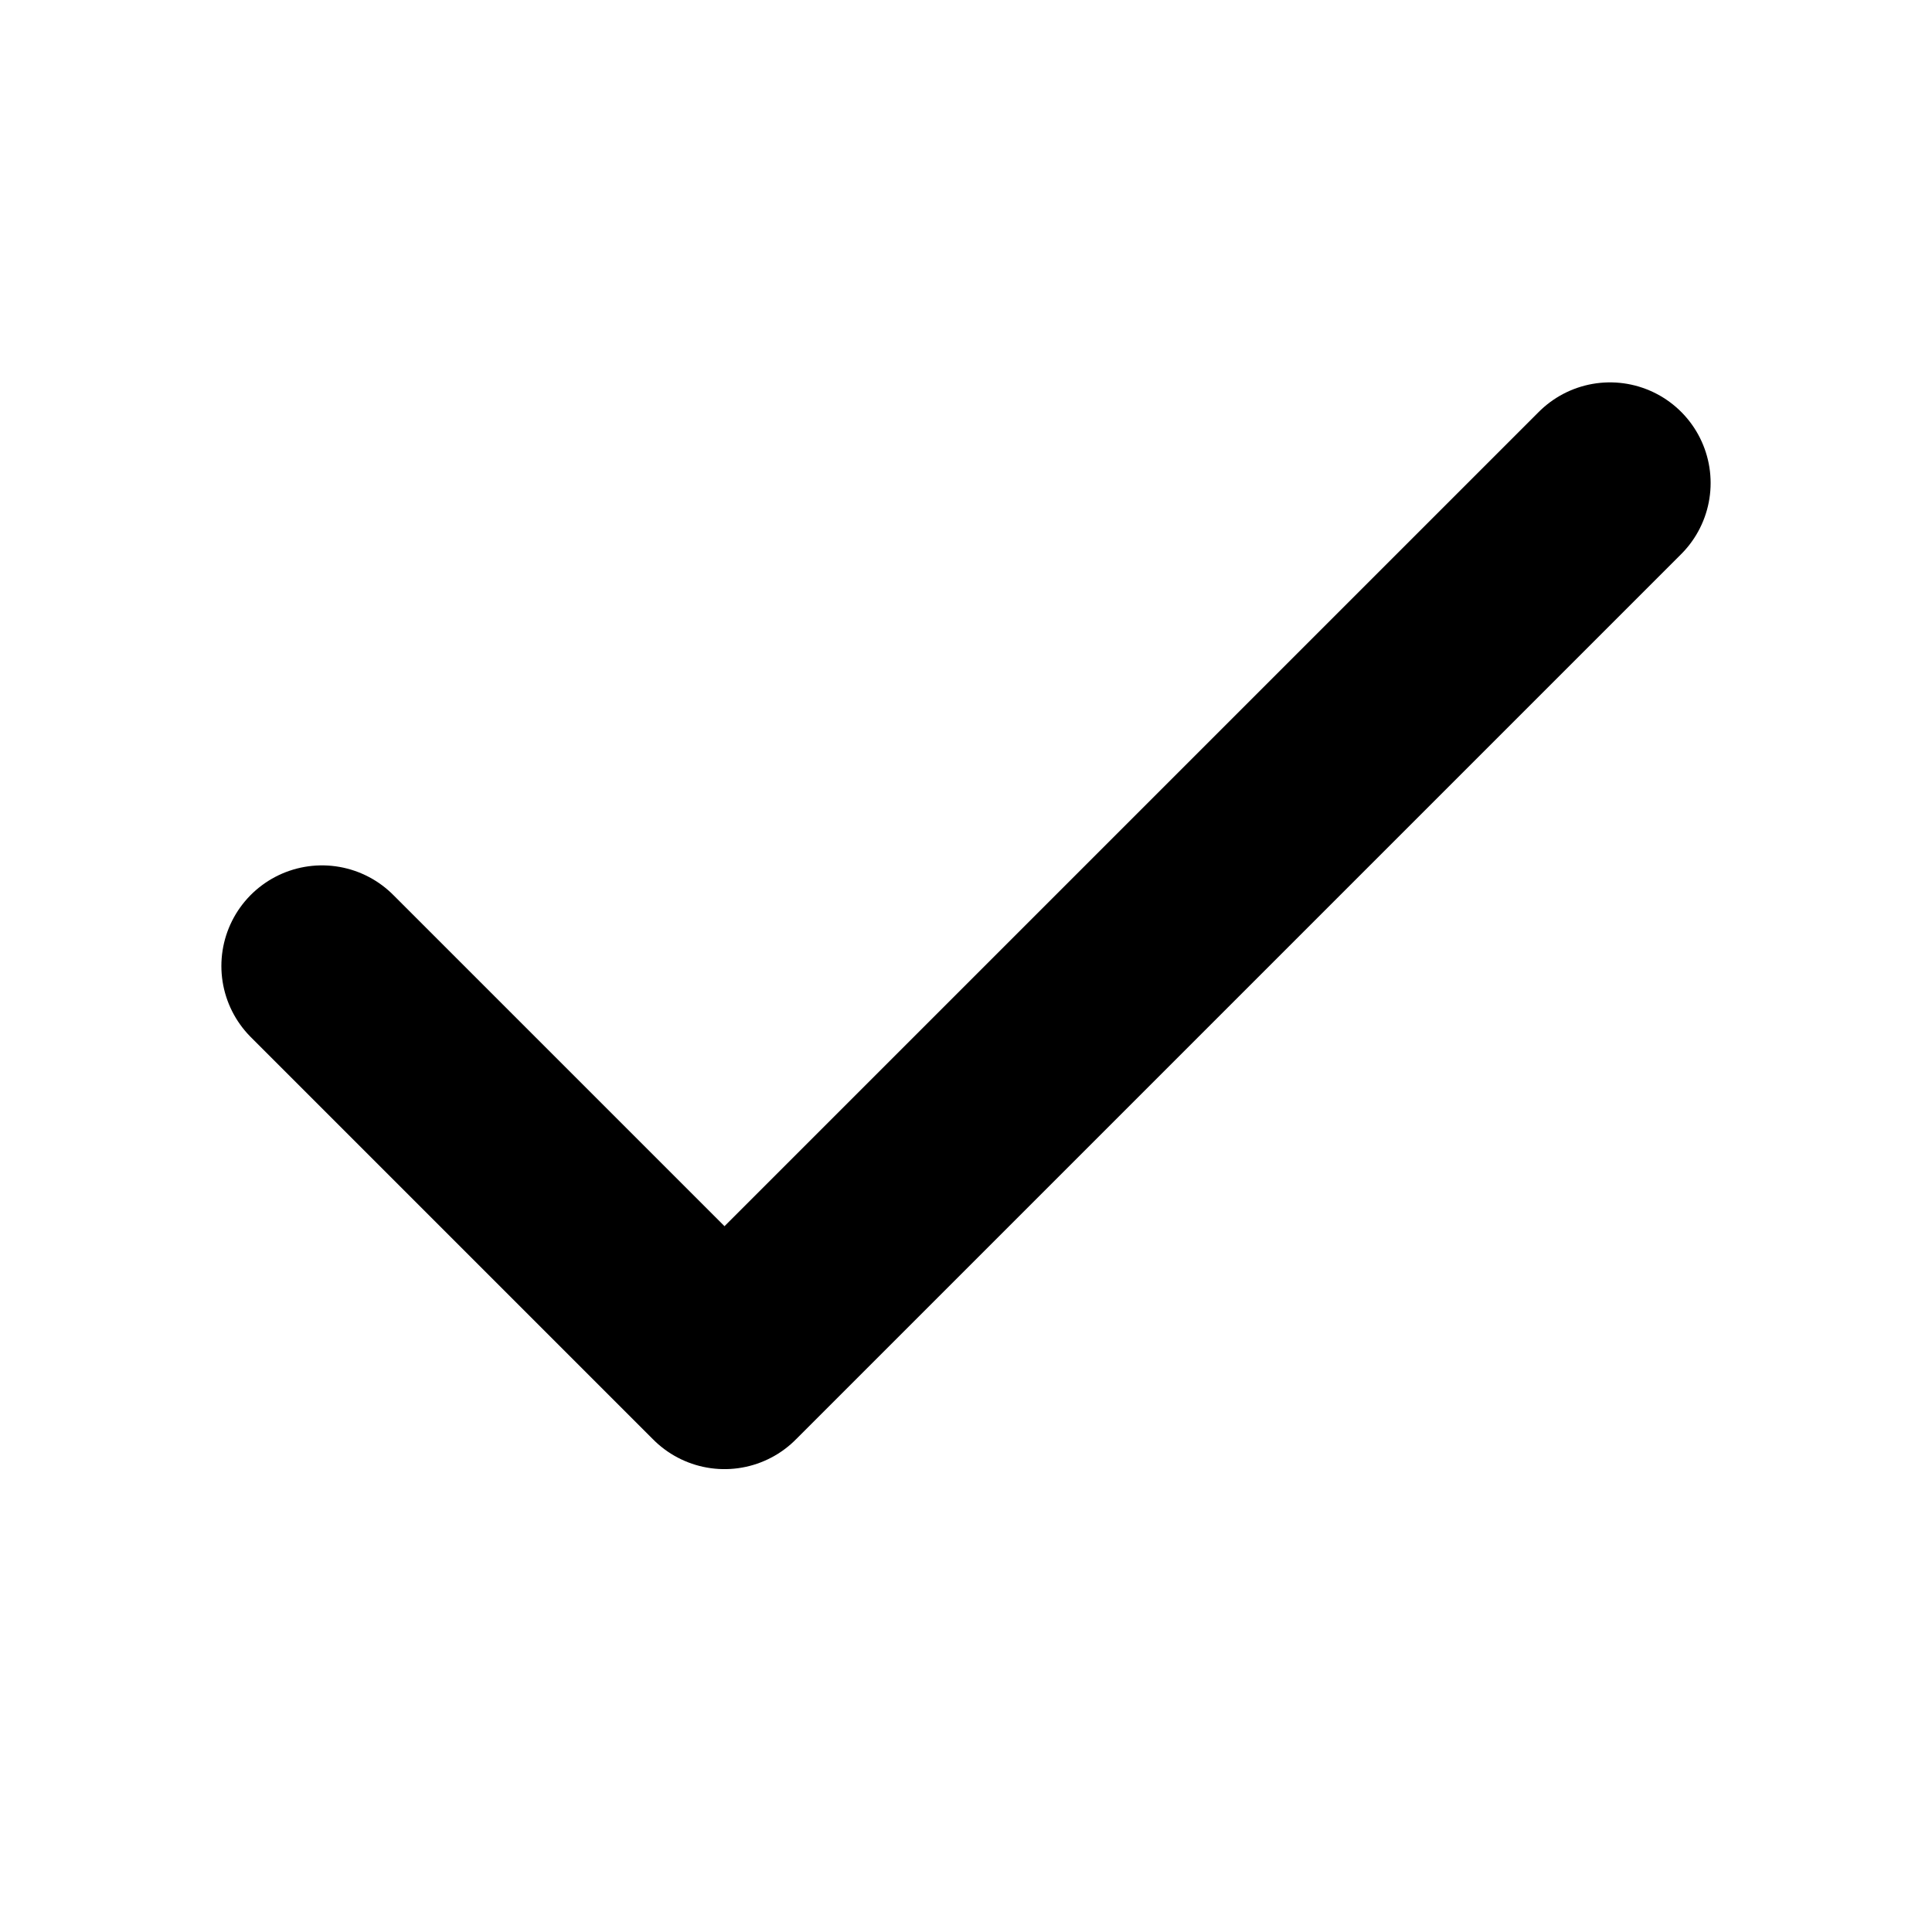
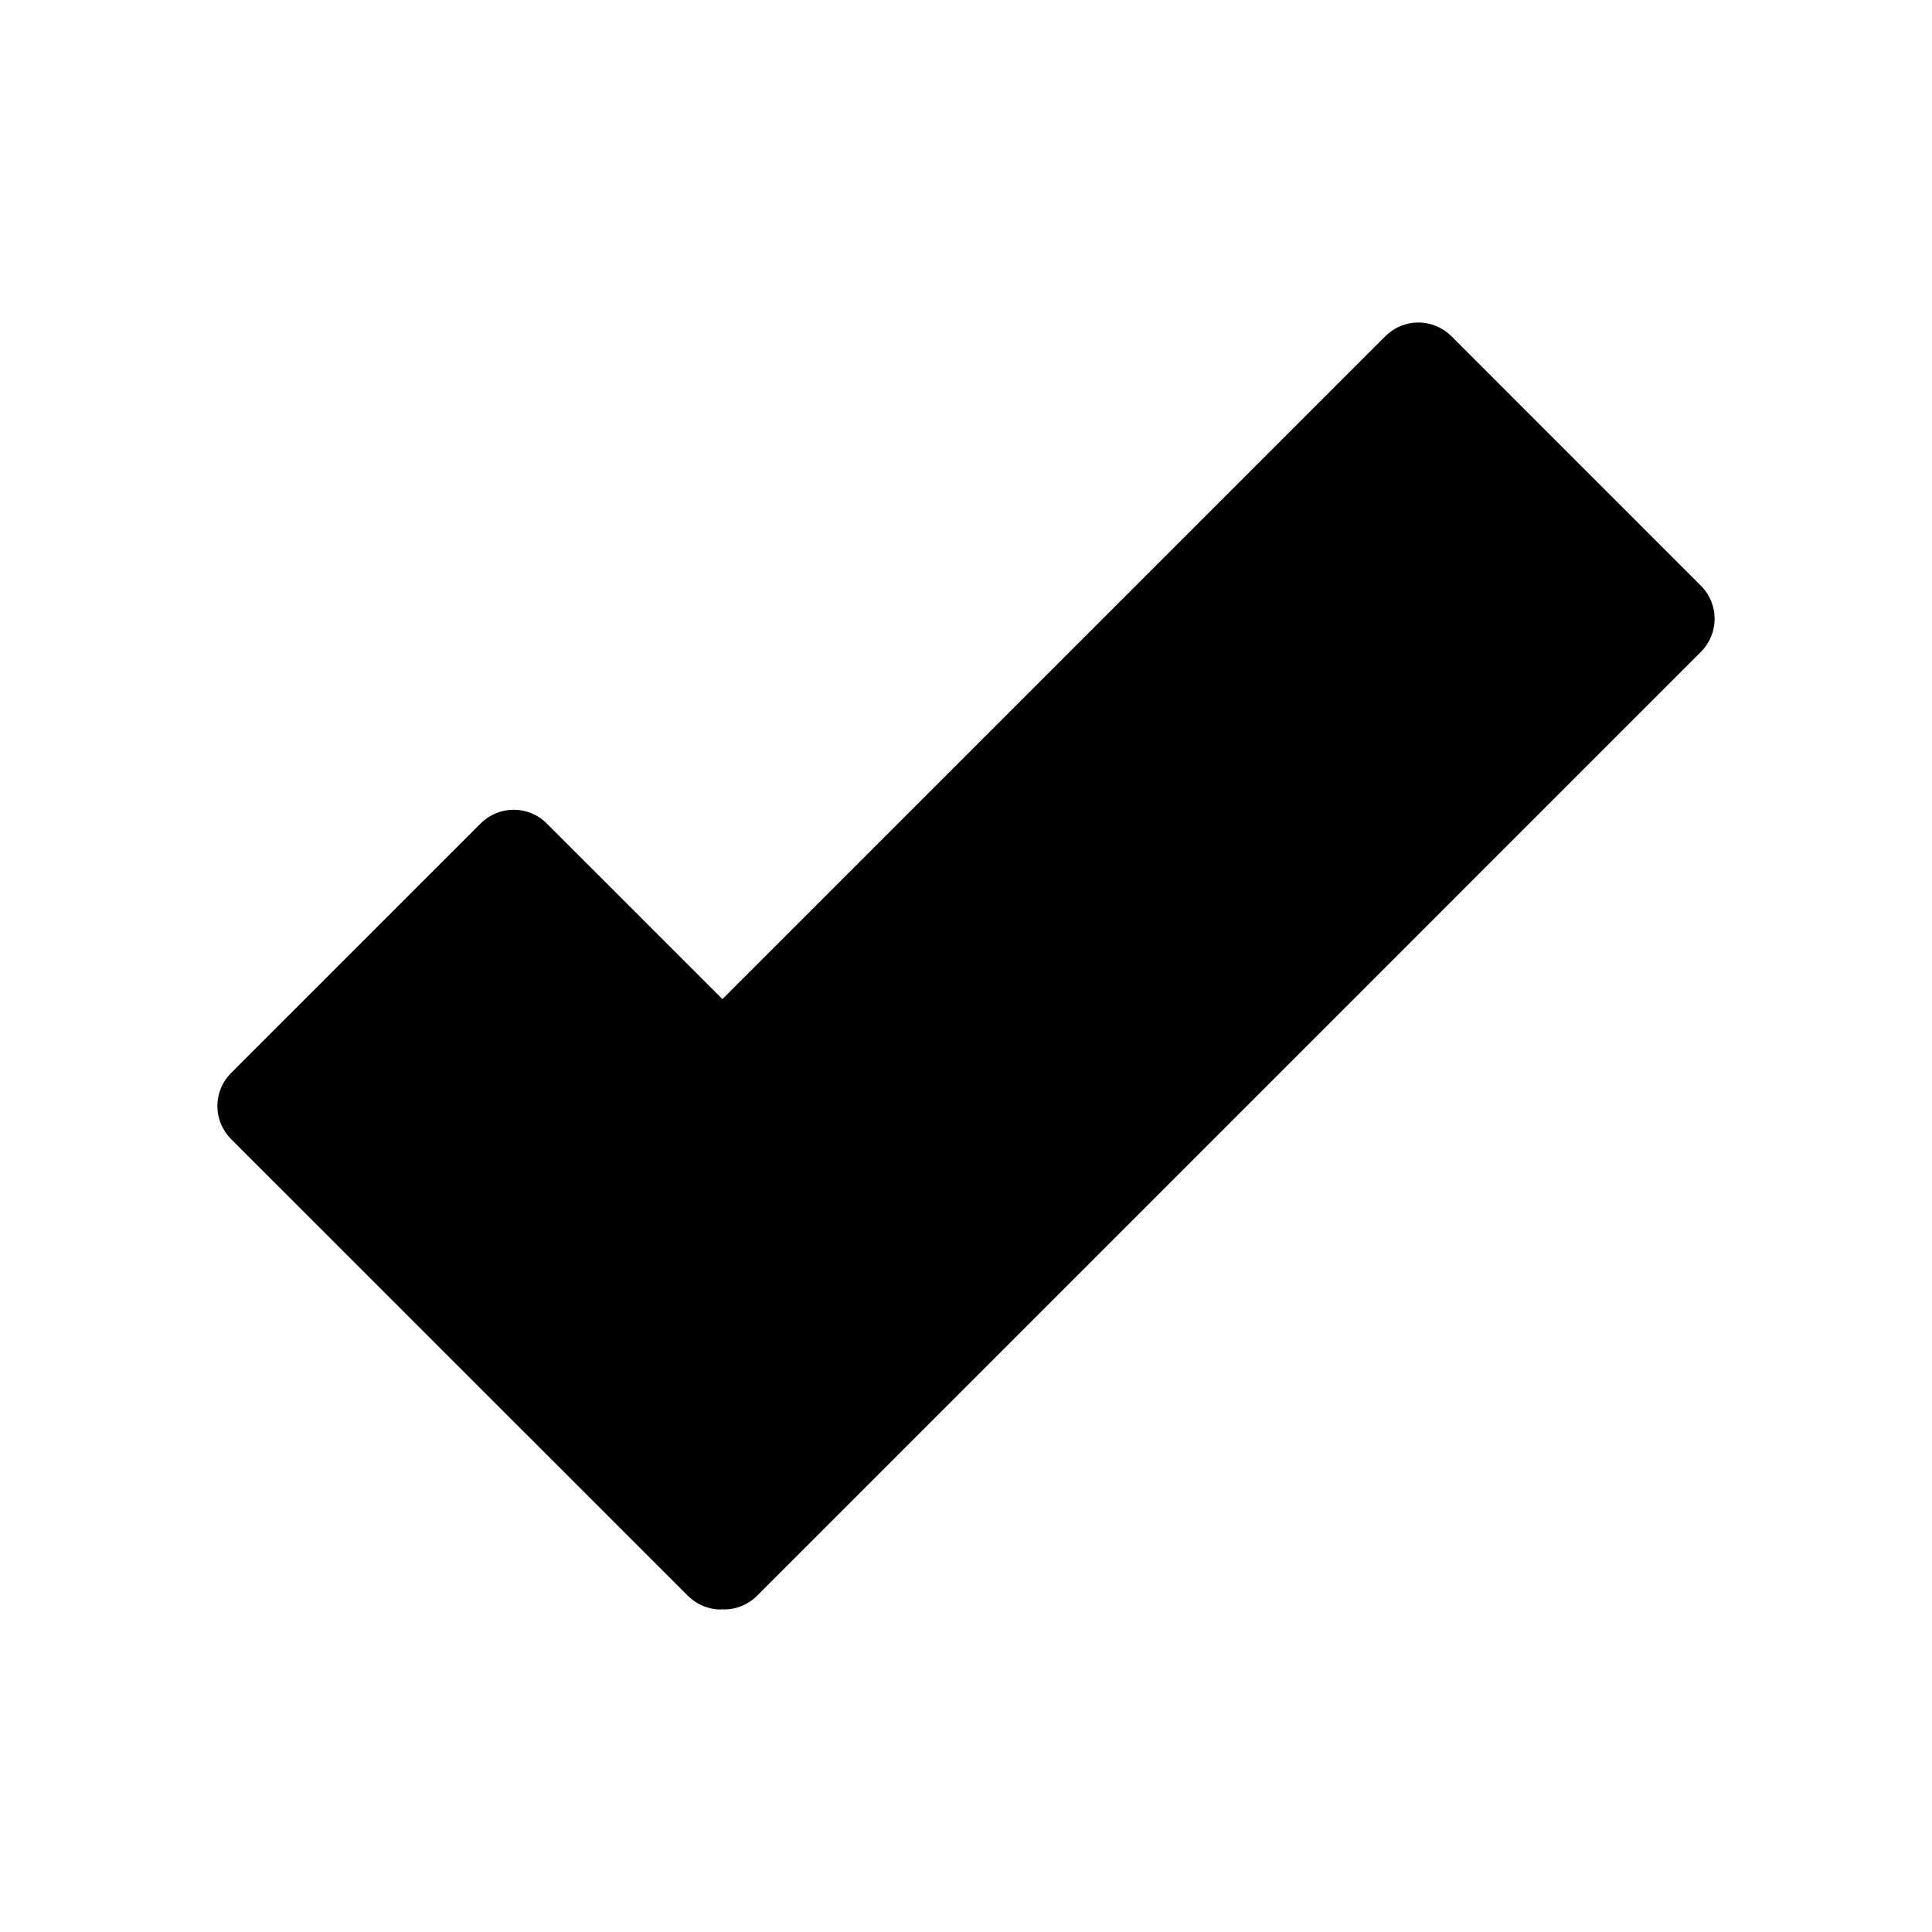
- <svg xmlns="http://www.w3.org/2000/svg" viewBox="0 0 24 24" width="24" height="24">
-   <polyline points="4,12 9,17 20,6" fill="none" stroke="#000000" stroke-width="2.5" stroke-linecap="round" stroke-linejoin="round" />
+ <svg xmlns="http://www.w3.org/2000/svg" fill="#000000" version="1.1" id="Layer_1" width="800px" height="800px" viewBox="0 0 100 100" enable-background="new 0 0 100 100" xml:space="preserve">
+   <path d="M88.04,30.319L75.124,17.401c-0.454-0.453-1.067-0.709-1.71-0.709c-0.642,0-1.256,0.256-1.709,0.709L37.392,51.714  l-9.094-9.093c-0.945-0.944-2.474-0.944-3.419,0L11.96,55.539c-0.453,0.453-0.709,1.068-0.709,1.709c0,0.641,0.256,1.256,0.709,1.71  L35.607,82.6c0.453,0.453,1.067,0.708,1.709,0.708c0.029,0,0.055-0.016,0.083-0.016c0.024,0,0.05,0.014,0.075,0.014  c0.621,0,1.236-0.236,1.709-0.708L88.04,33.738C88.985,32.794,88.985,31.264,88.04,30.319z" />
</svg>
